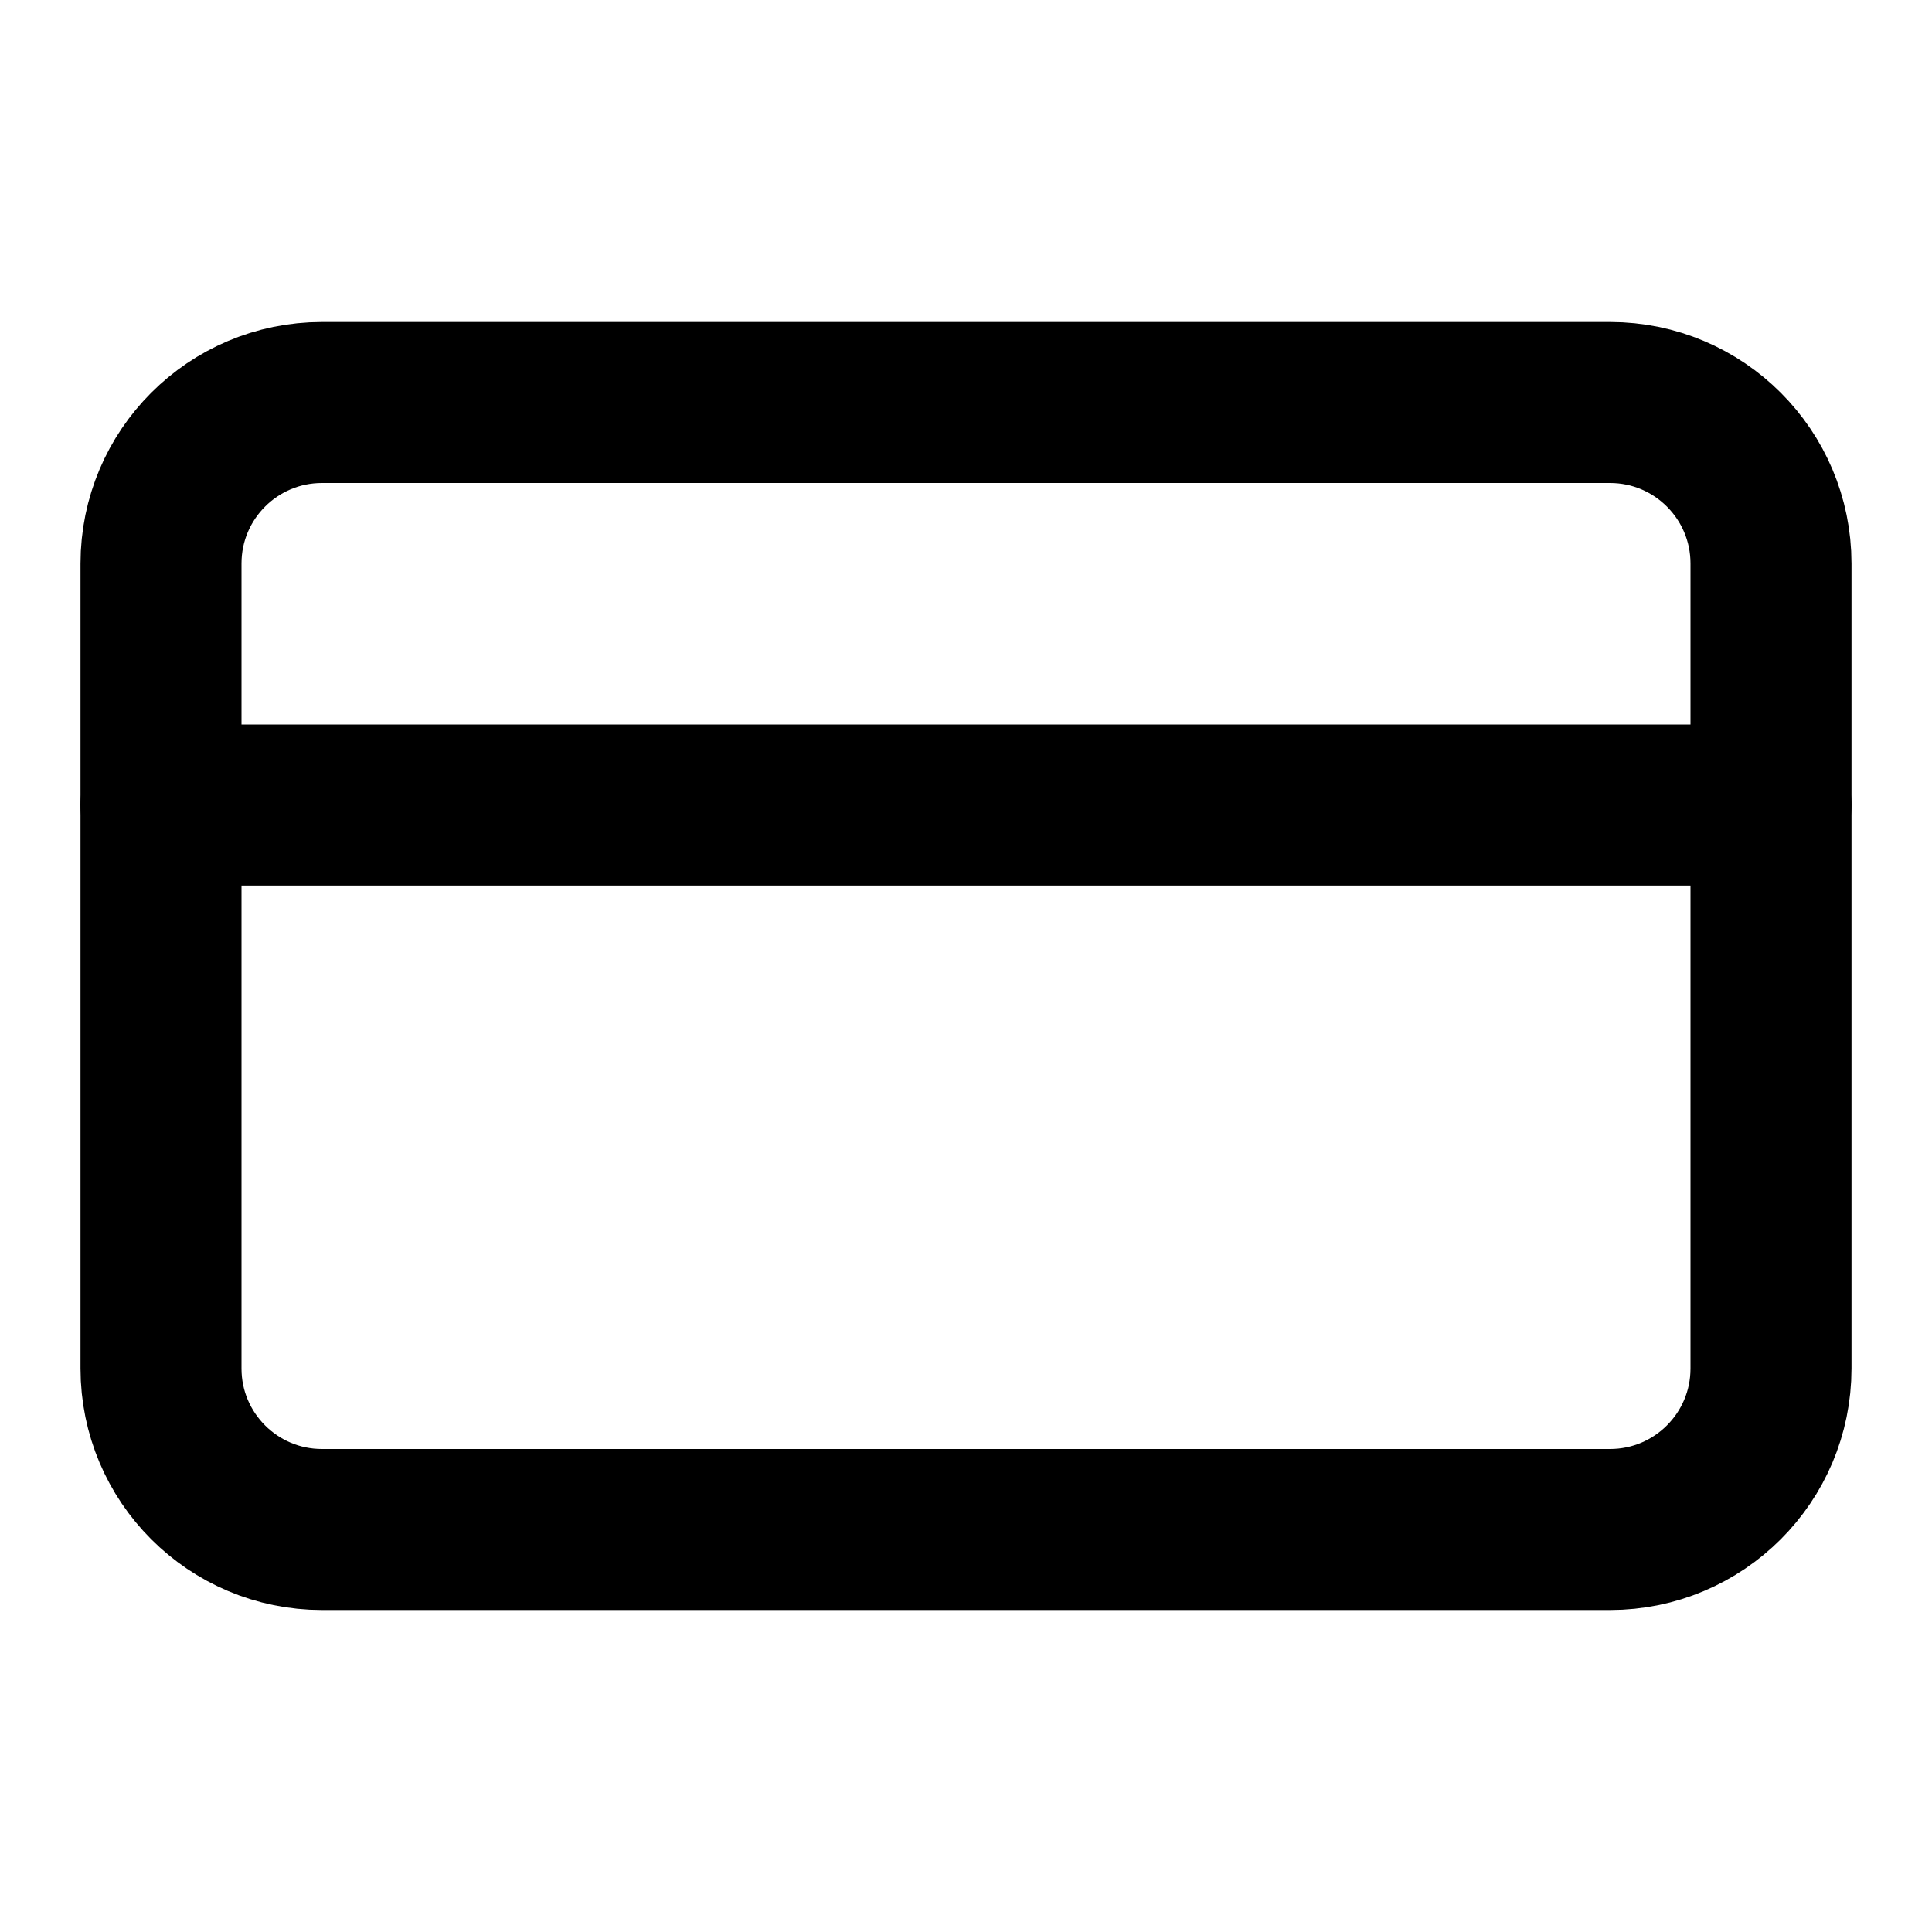
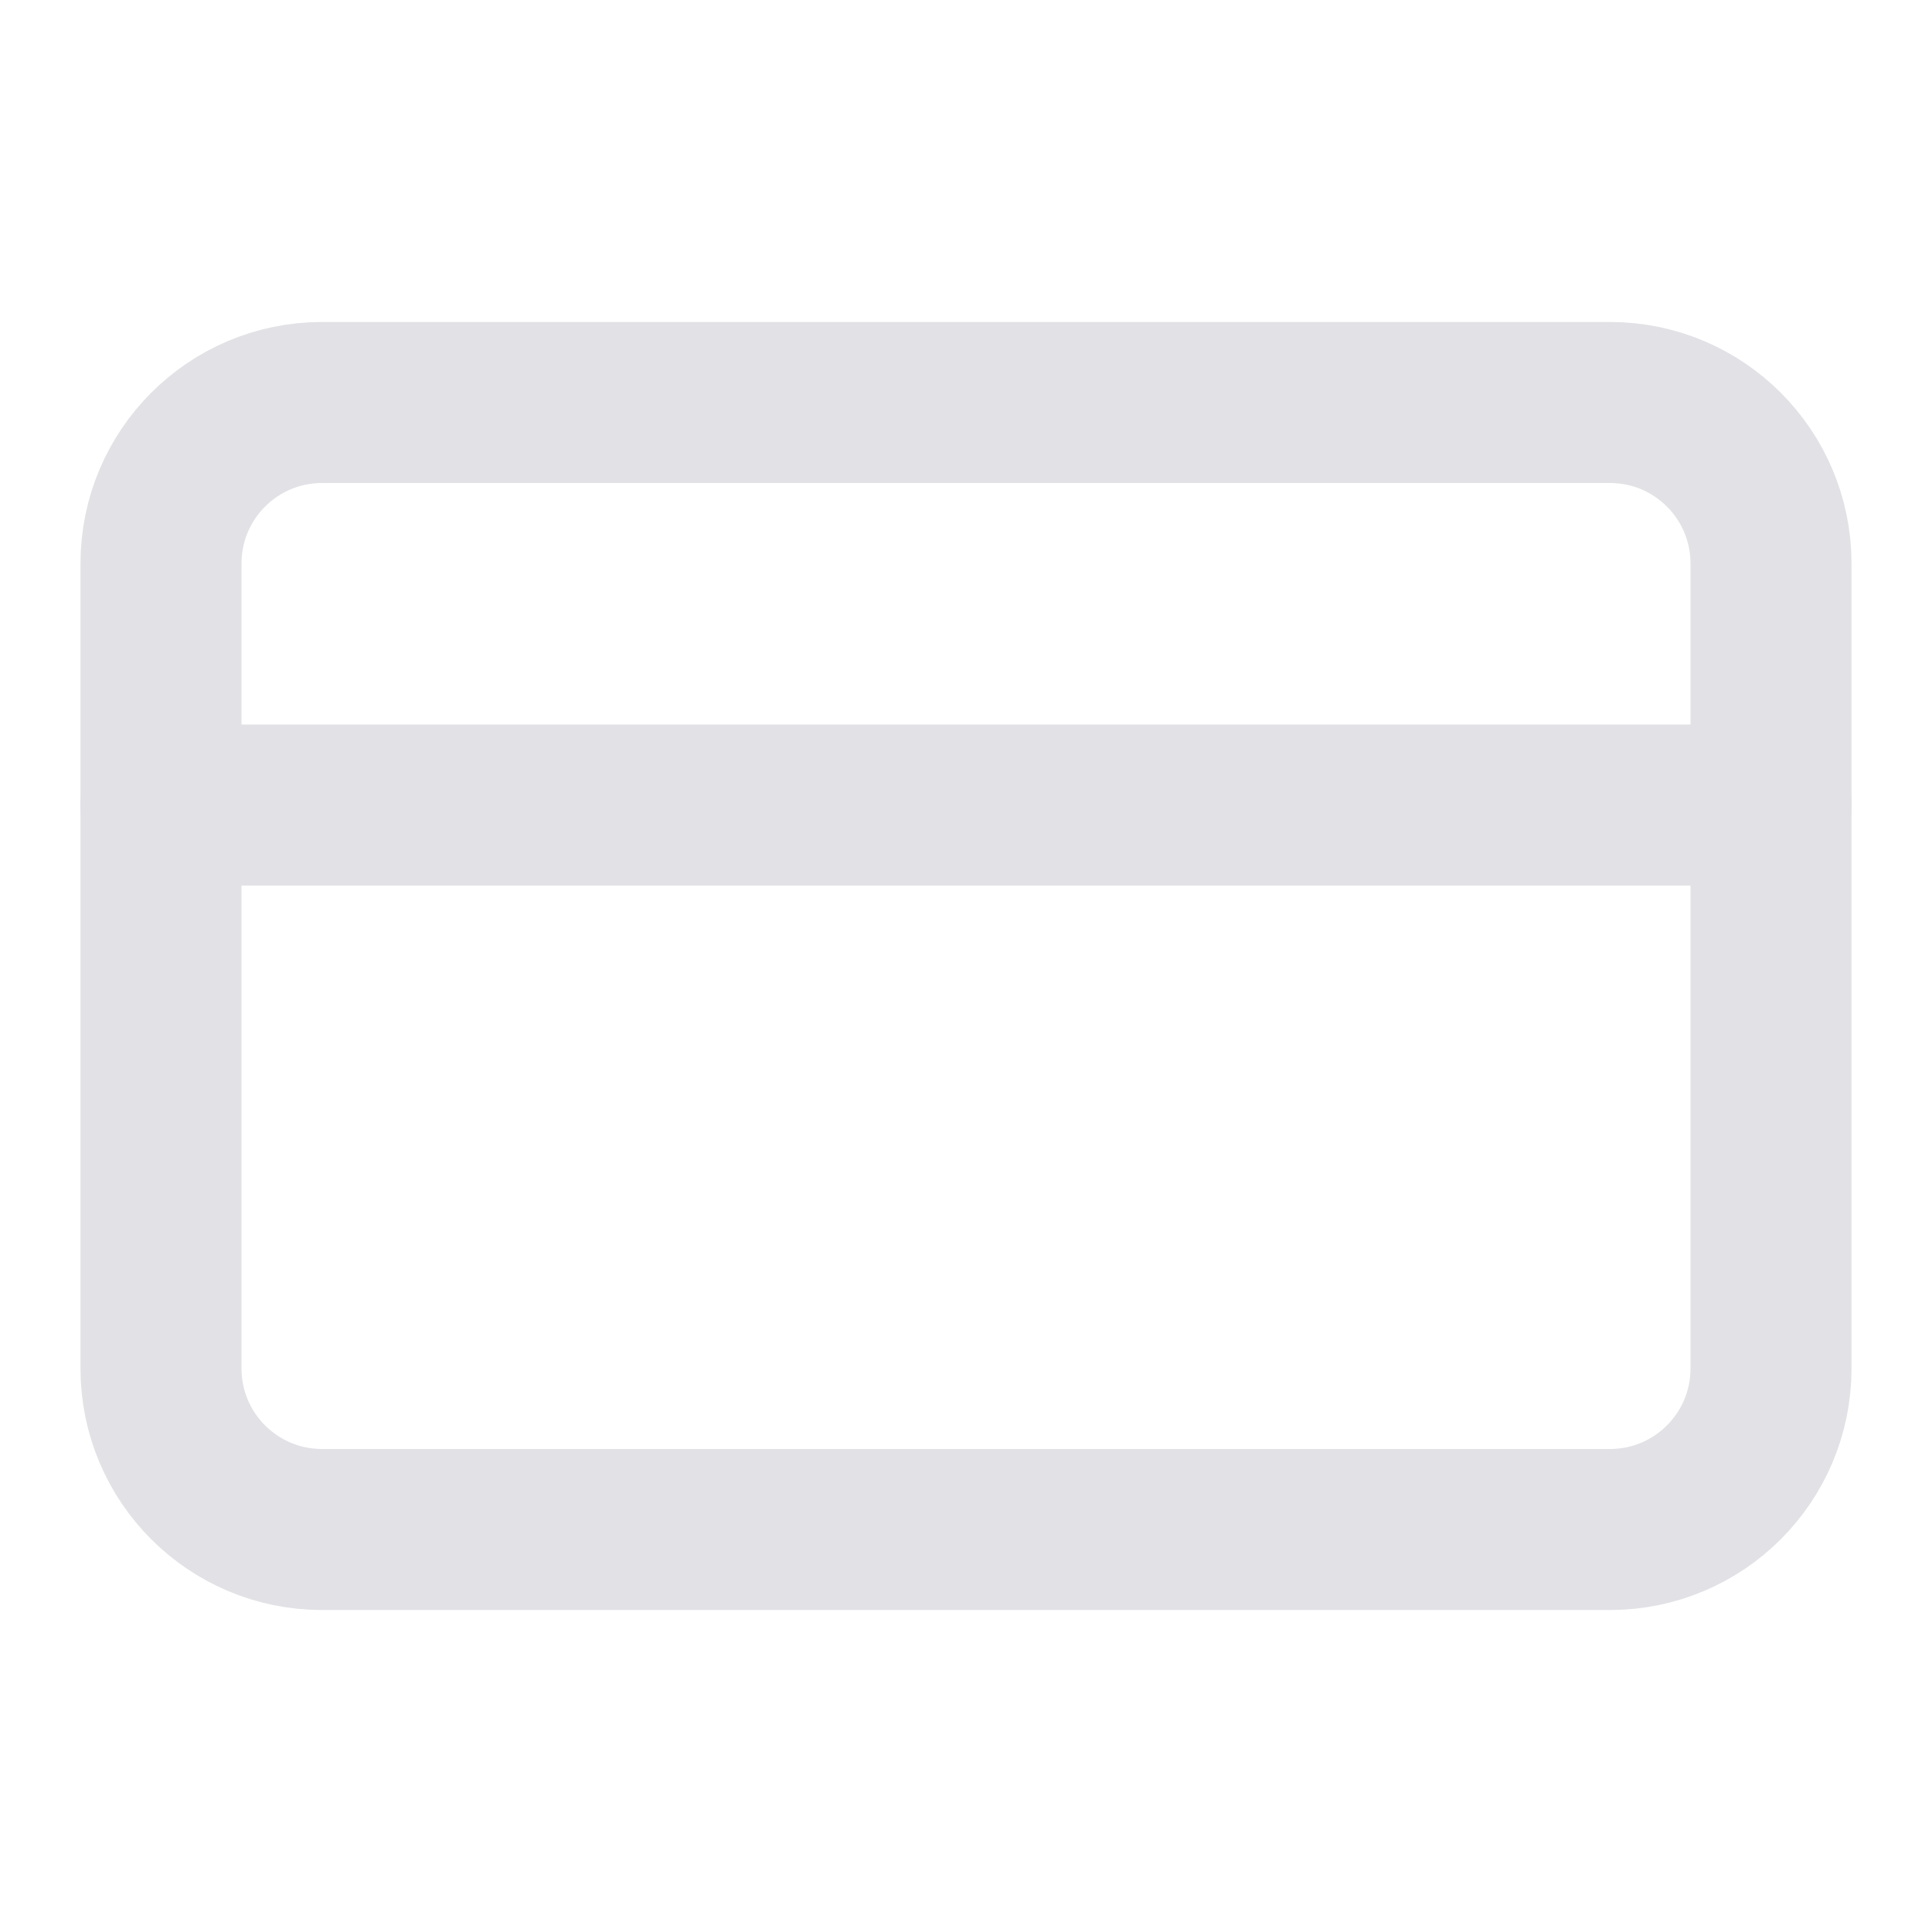
- <svg xmlns="http://www.w3.org/2000/svg" width="24" height="24" viewBox="0 0 24 24" fill="none" stroke="currentColor" stroke-width="2" stroke-linecap="round" stroke-linejoin="round" class="lucide lucide-credit-card">
+ <svg xmlns="http://www.w3.org/2000/svg" width="24" height="24" viewBox="0 0 24 24" fill="none" stroke="#E1E1E6" stroke-width="2" stroke-linecap="round" stroke-linejoin="round" class="lucide lucide-credit-card">
  <rect width="20" height="14" x="2" y="5" rx="2" />
  <line x1="2" x2="22" y1="10" y2="10" />
</svg>
